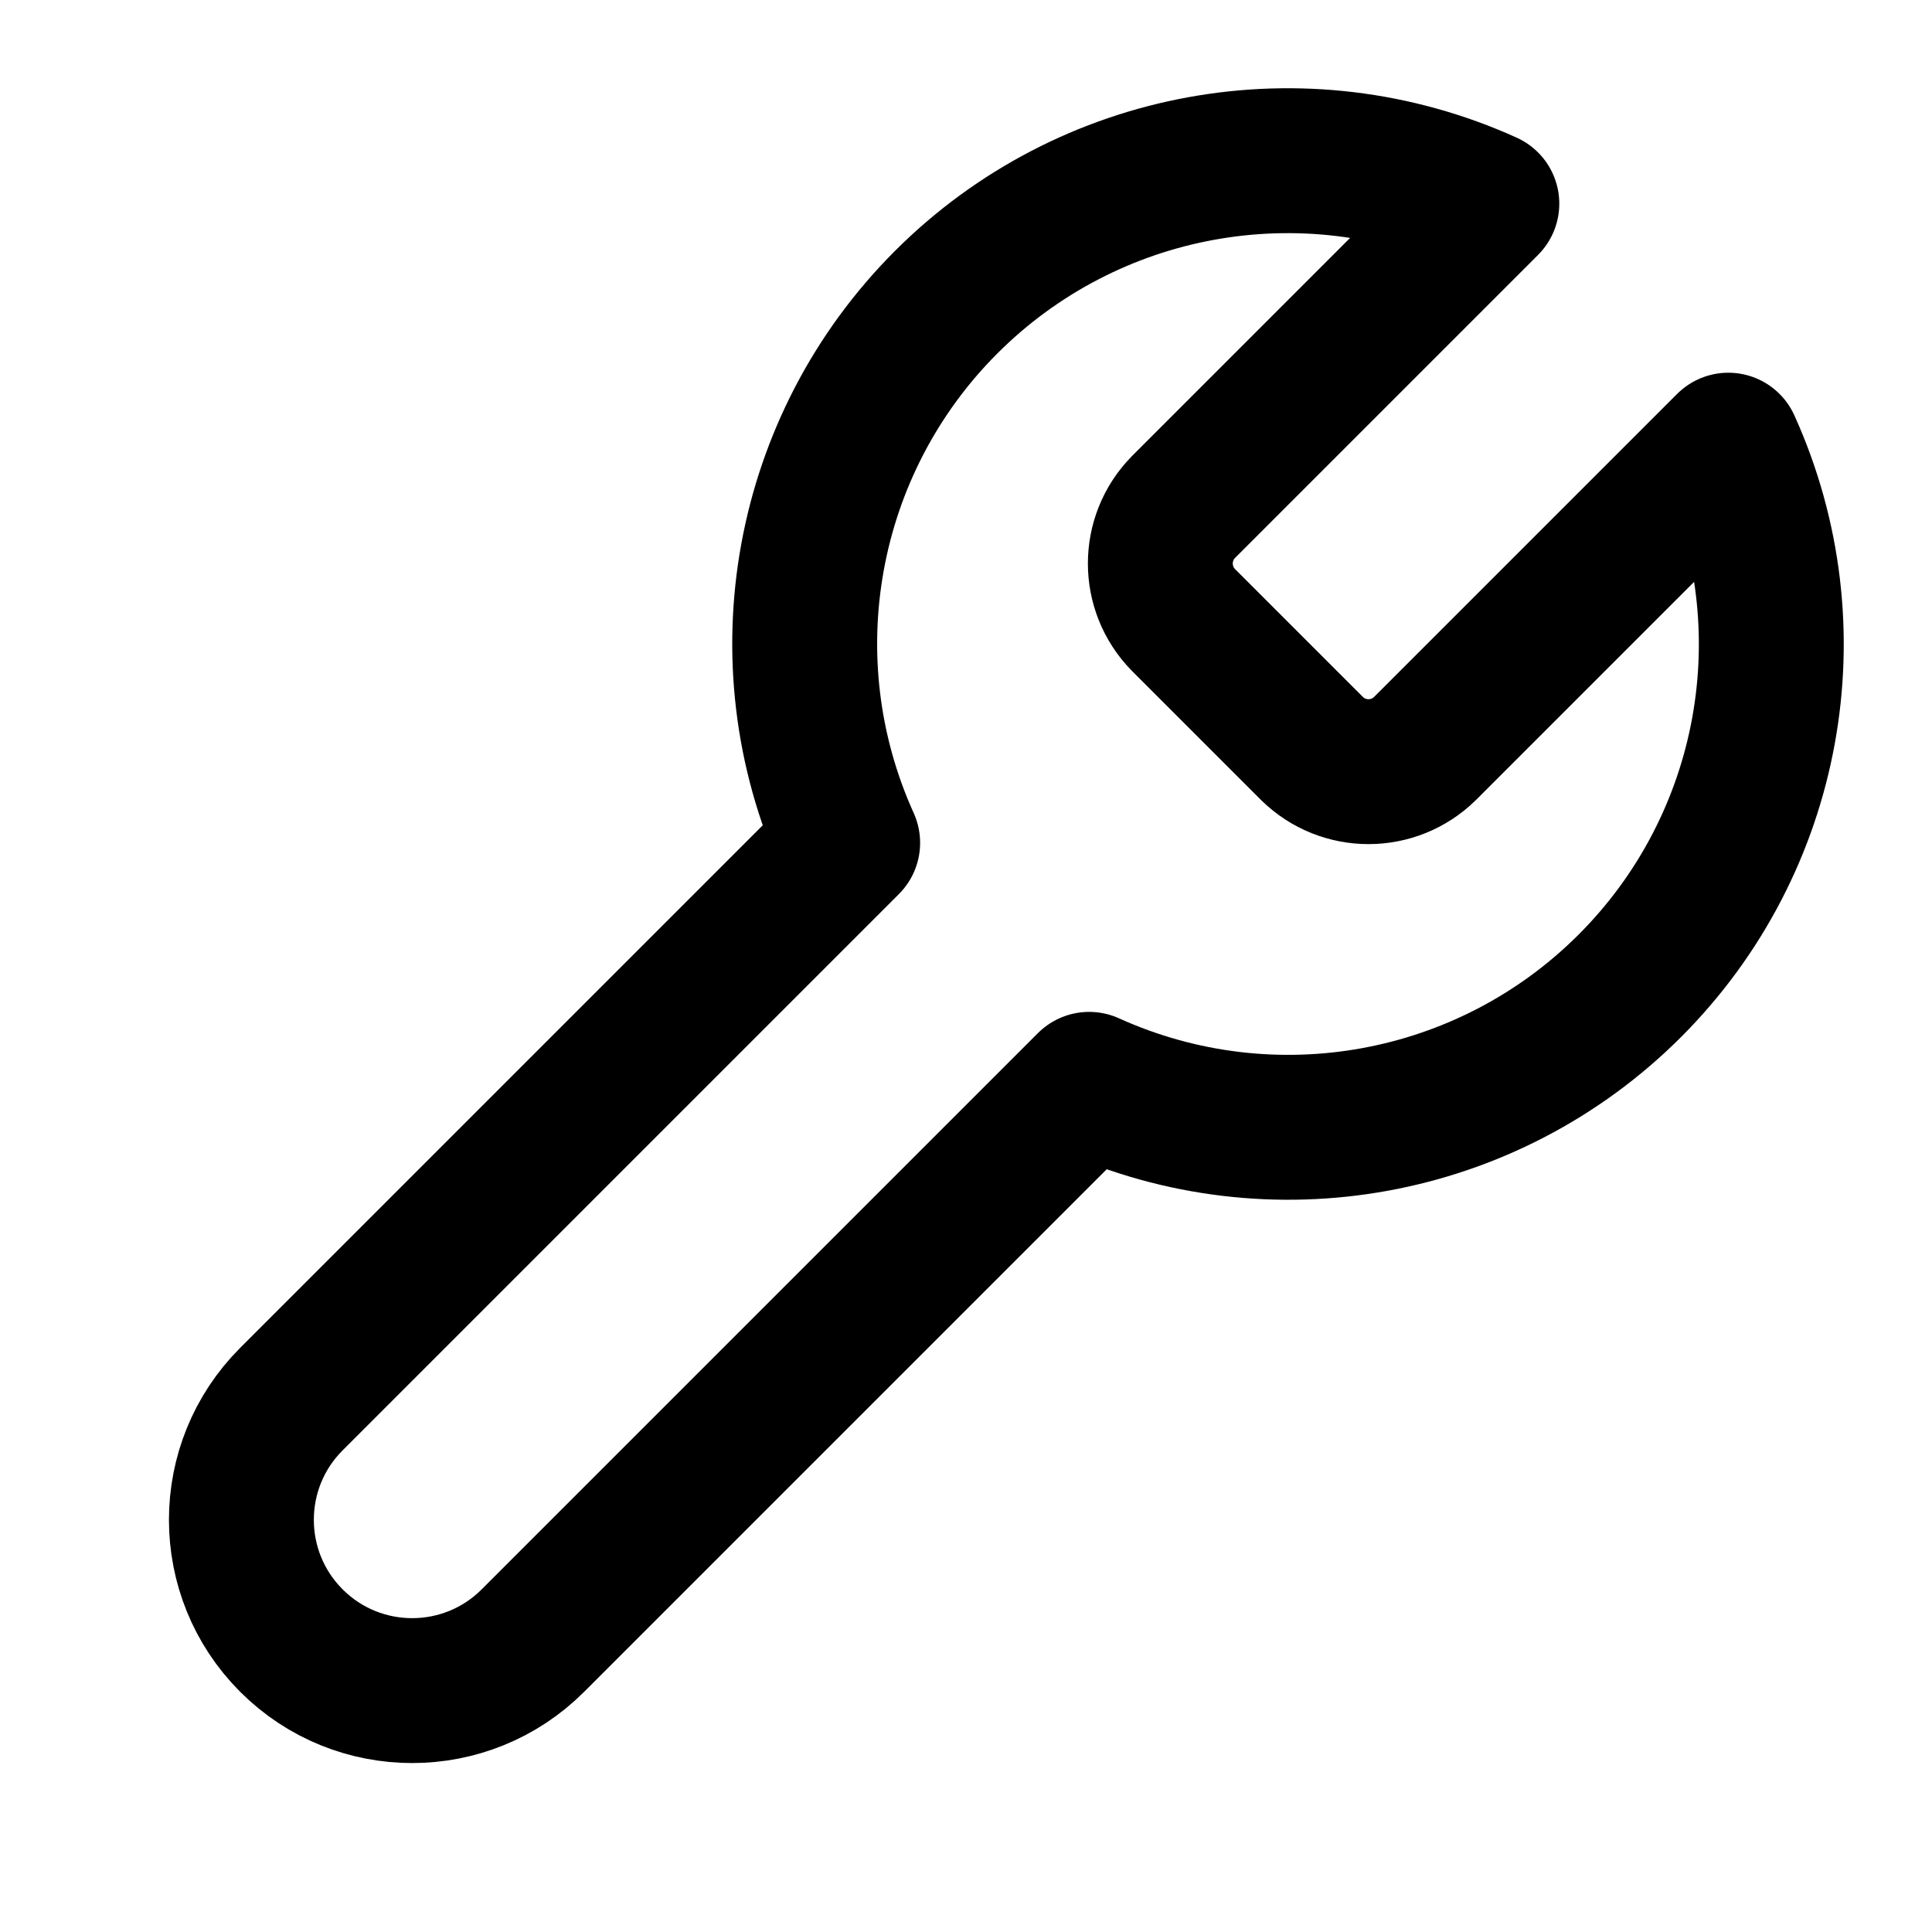
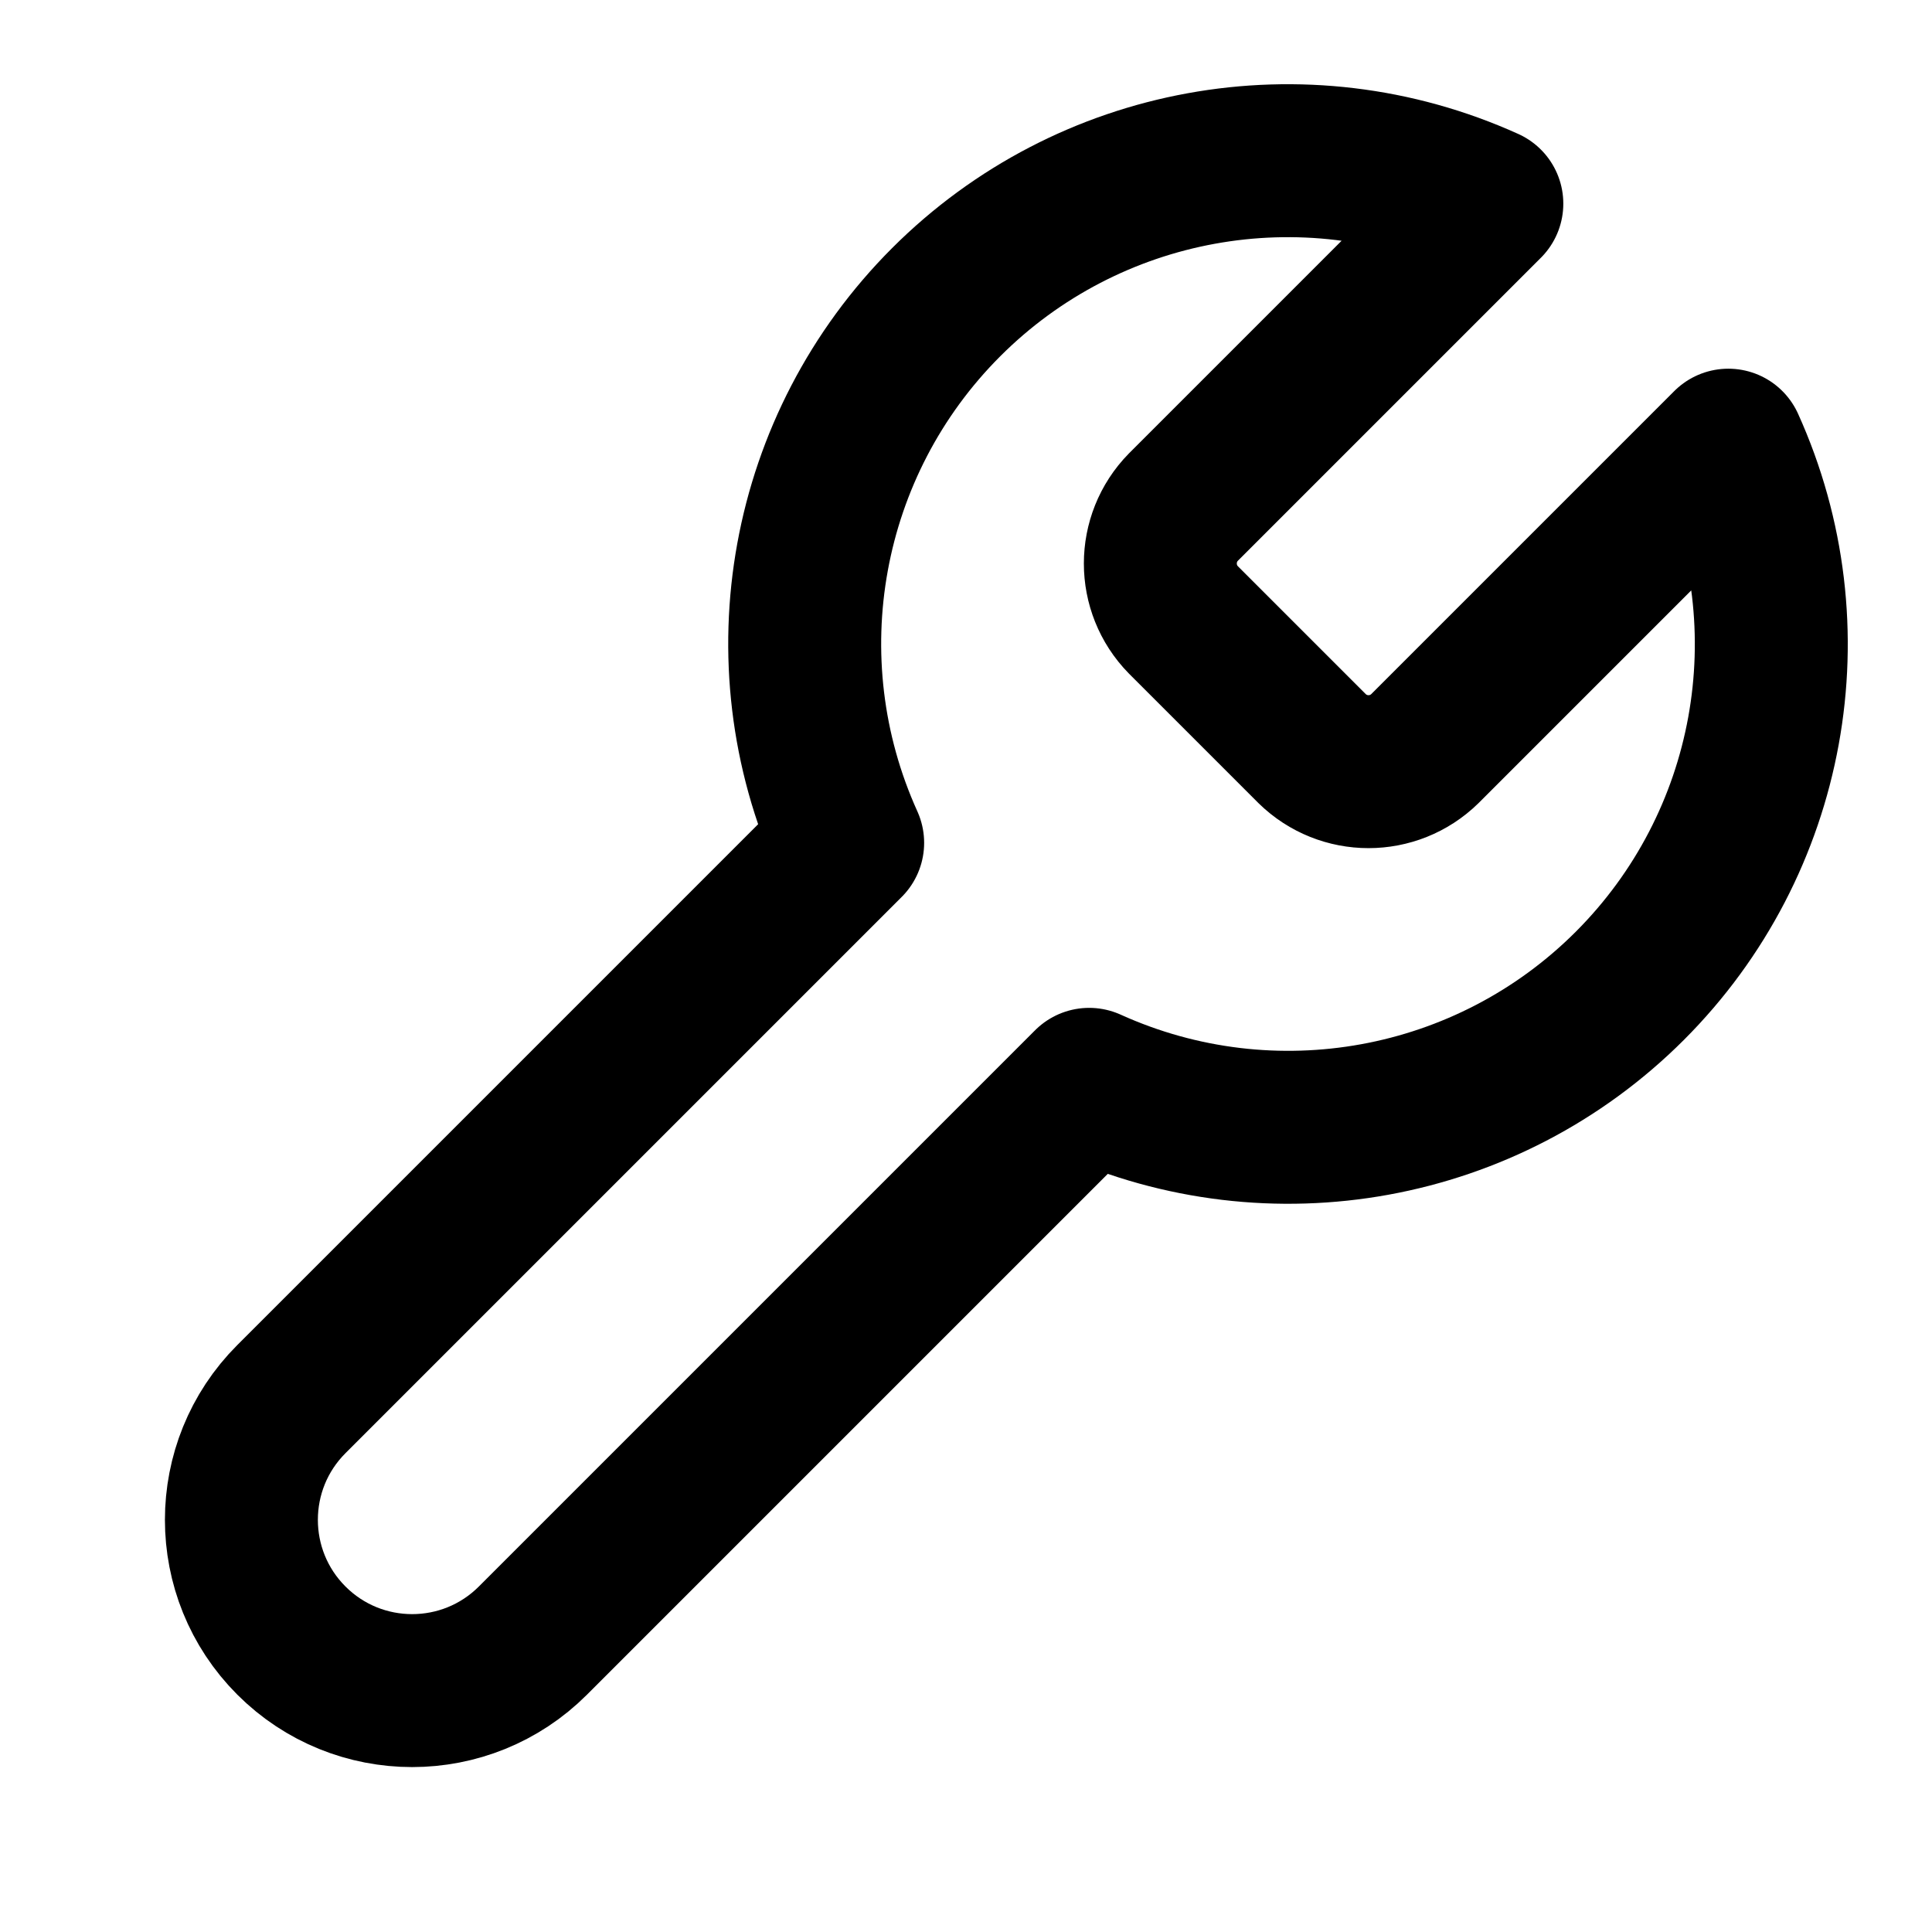
- <svg xmlns="http://www.w3.org/2000/svg" viewBox="0 0 24 24" fill="none" stroke="currentColor" stroke-width="1.8" stroke-linecap="round" stroke-linejoin="round">
+ <svg xmlns="http://www.w3.org/2000/svg" viewBox="0 0 24 24" fill="none" stroke="currentColor" stroke-width="1.9" stroke-linecap="round" stroke-linejoin="round">
  <path d="M14.7 6.3a1 1 0 0 0 0 1.4l1.6 1.6a1 1 0 0 0 1.4 0l3.77-3.77a6 6 0 0 1-7.94 7.94l-6.91 6.91a2.12 2.12 0 0 1-3-3l6.91-6.91a6 6 0 0 1 7.94-7.94Z" />
</svg>
